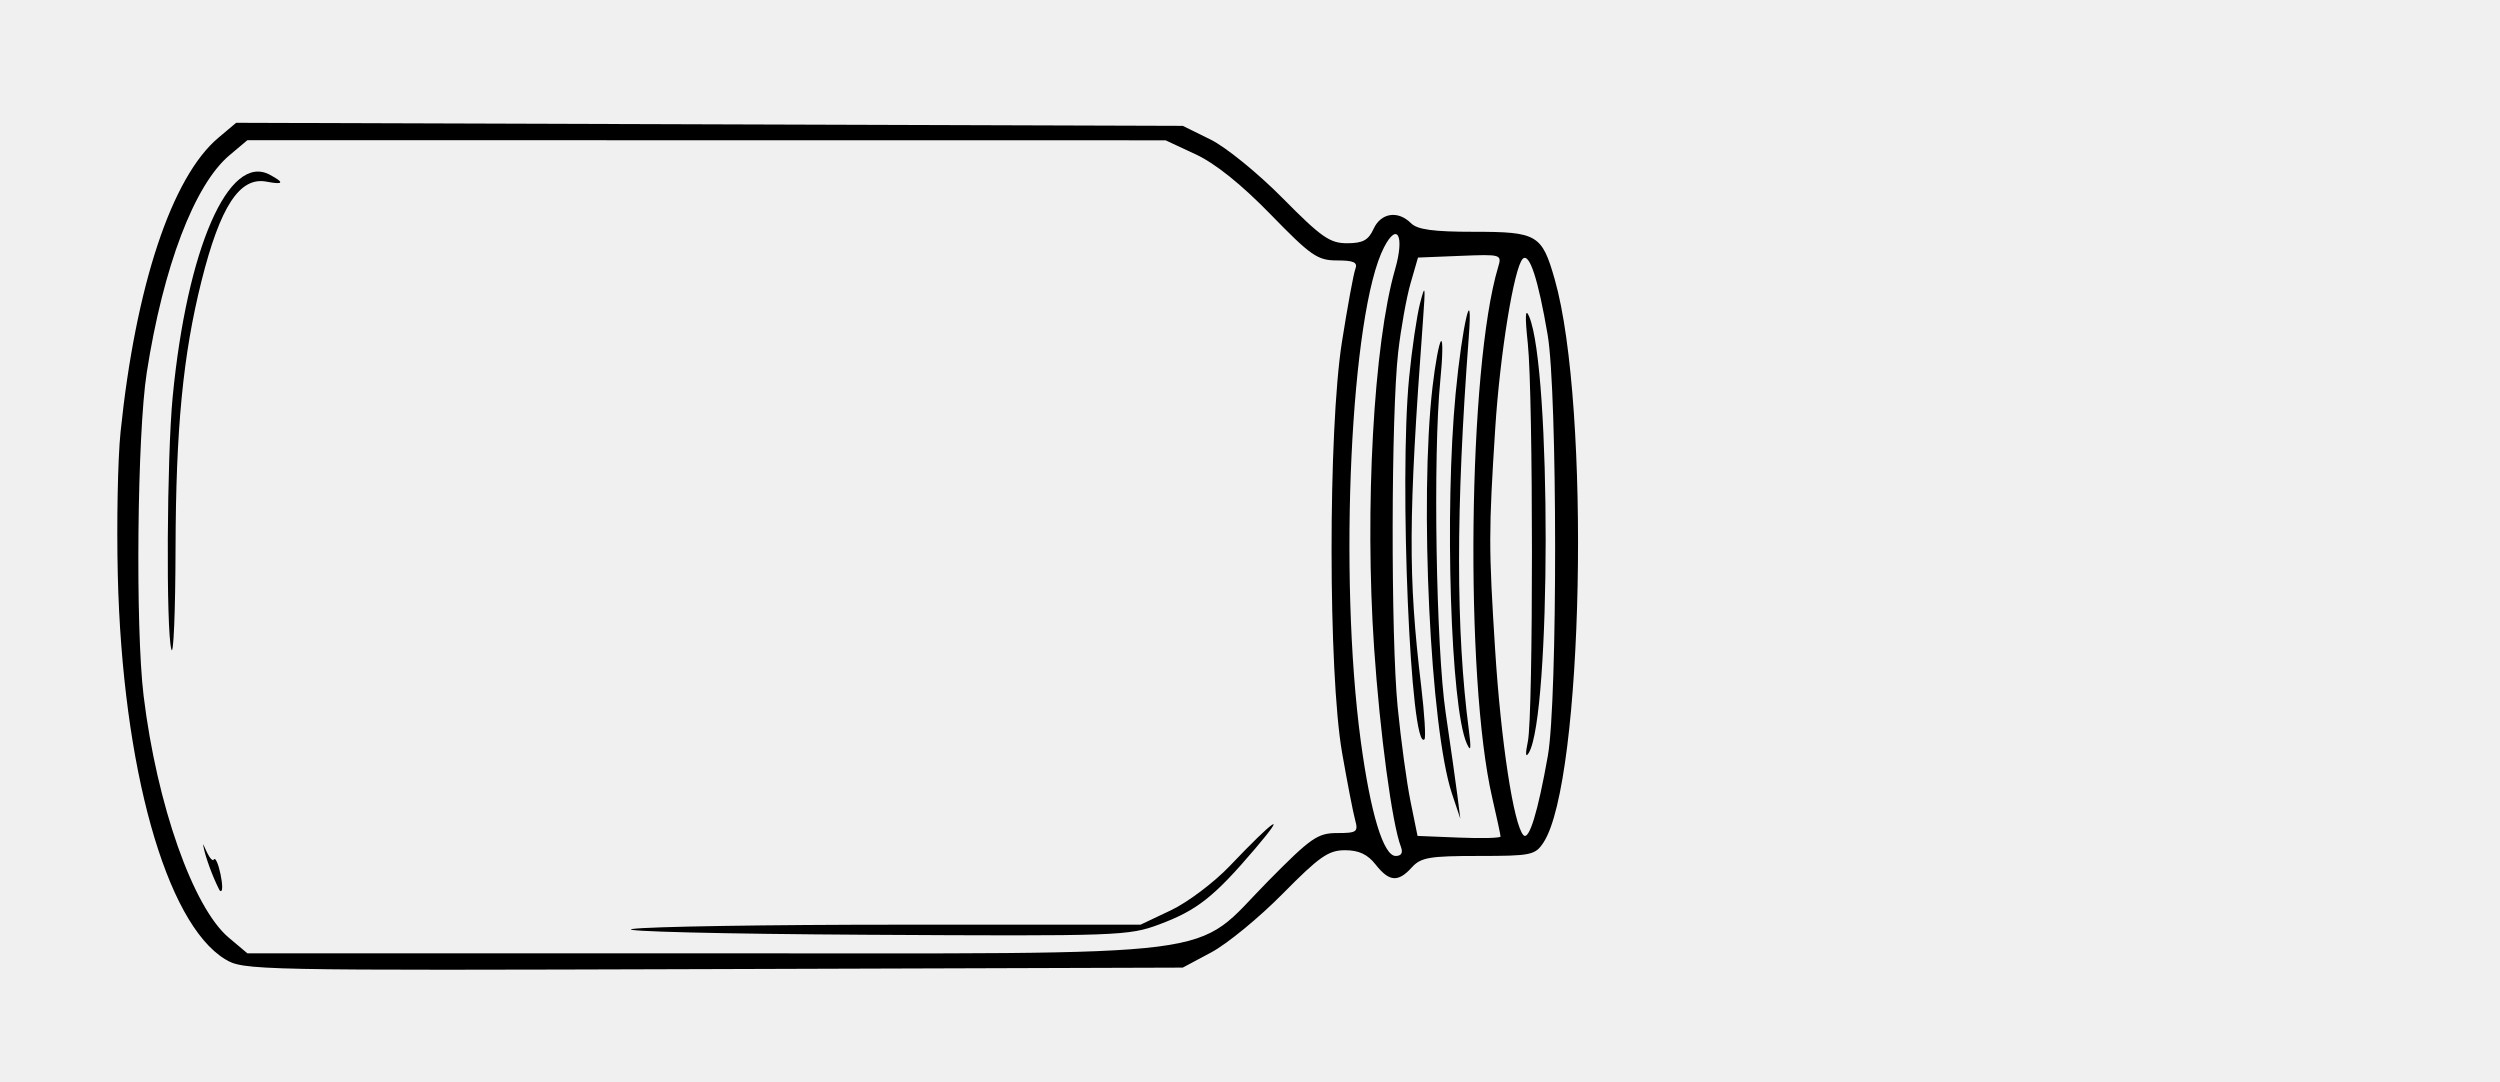
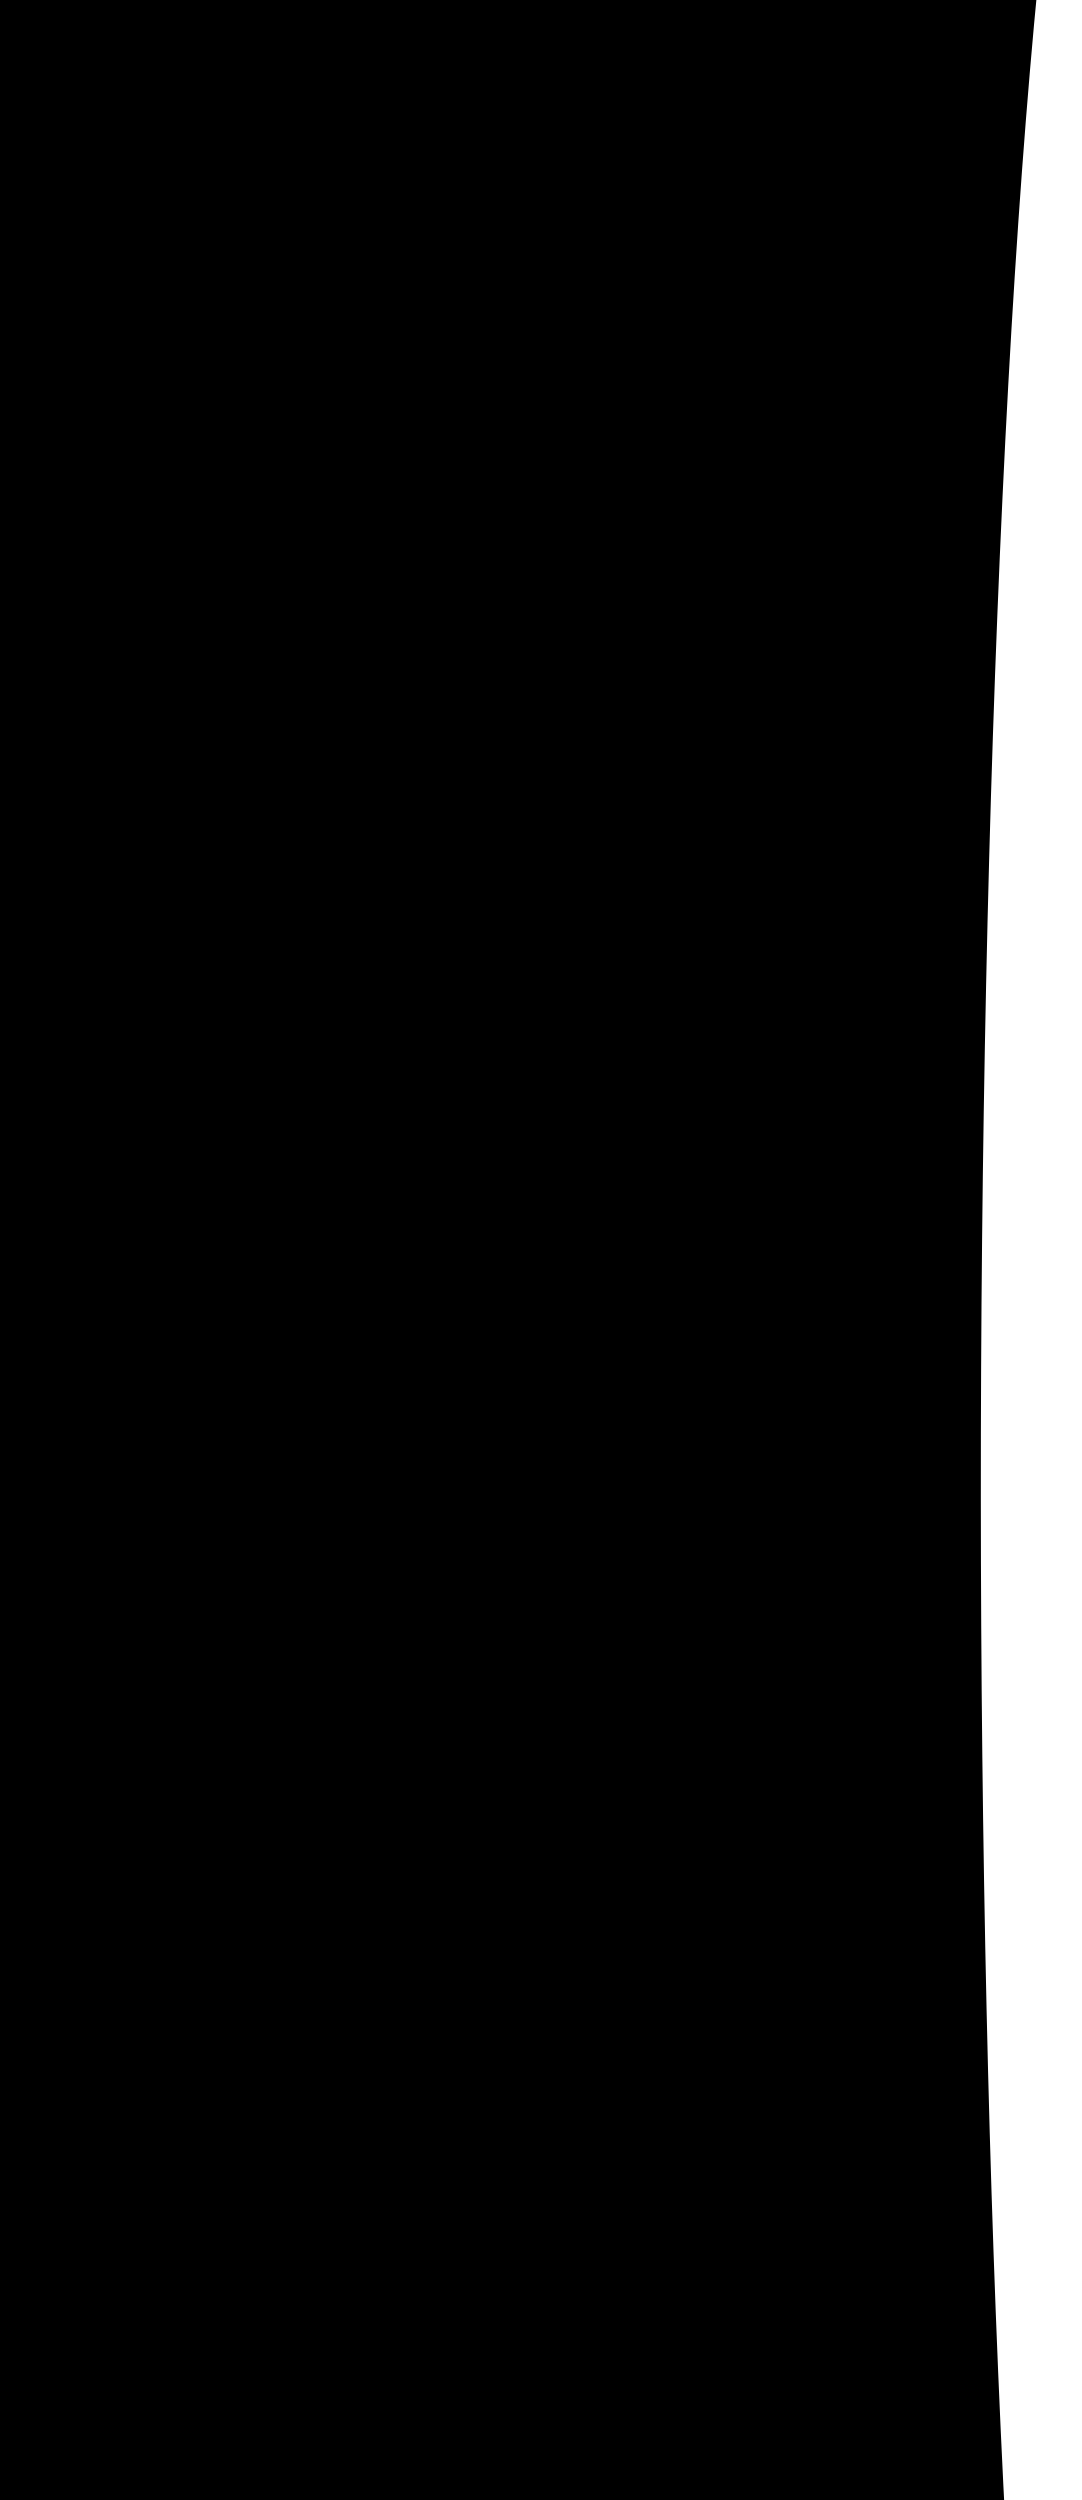
- <svg xmlns="http://www.w3.org/2000/svg" version="1.1" id="svg815" width="296" height="128" viewBox="0 0 296 128">
+ <svg xmlns="http://www.w3.org/2000/svg" version="1.1" id="svg815" width="128" height="296" viewBox="0 0 128 296">
  <defs id="defs819" />
-   <path style="fill:#000000;stroke-width:0.678" d="m 14.271,51.174 c 1.79,-17.348 6.064,-30.218 11.577,-34.857 l 2.113,-1.778 56.038,0.181 56.039,0.181 3.28,1.615 c 1.816,0.894 5.632,3.995 8.551,6.949 4.572,4.628 5.583,5.335 7.629,5.335 1.857,0 2.522,-0.36 3.13,-1.695 0.871,-1.911 2.891,-2.22 4.433,-0.678 0.761,0.761 2.637,1.017 7.458,1.017 7.489,0 8.049,0.33 9.561,5.635 4.276,15.005 3.392,59.464 -1.326,66.664 -0.986,1.504 -1.457,1.602 -7.709,1.602 -5.798,0 -6.818,0.175 -7.886,1.356 -1.623,1.793 -2.674,1.71 -4.286,-0.339 -0.952,-1.211 -1.988,-1.695 -3.626,-1.695 -1.957,0 -3.034,0.752 -7.36,5.137 -2.787,2.826 -6.593,5.953 -8.458,6.949 l -3.39,1.812 -55.596,0.176 c -54.631,0.173 -55.634,0.152 -57.813,-1.185 -6.996,-4.293 -12.136,-22.706 -12.683,-45.433 -0.148,-6.153 -0.002,-13.78 0.325,-16.95 z m 2.732,31.206 c 1.57,12.901 5.859,25.083 10.083,28.638 l 2.204,1.854 h 53.823 c 63.657,0 57.872,0.737 67.02,-8.535 5.081,-5.15 5.874,-5.703 8.184,-5.703 2.326,0 2.52,-0.138 2.136,-1.525 -0.232,-0.839 -0.928,-4.424 -1.547,-7.966 -1.654,-9.467 -1.666,-38.21 -0.021,-48.655 0.662,-4.2 1.377,-8.09 1.59,-8.644 0.3,-0.782 -0.186,-1.008 -2.171,-1.008 -2.307,0 -3.08,-0.536 -7.868,-5.454 -3.468,-3.562 -6.545,-6.029 -8.871,-7.112 l -3.561,-1.658 -54.357,-0.007 -54.357,-0.007 -2.122,1.785 c -4.152,3.494 -7.844,13.198 -9.794,25.741 -1.131,7.276 -1.353,30.182 -0.371,38.257 z m 3.441,-35.381 c 1.7,-17.6 6.64,-28.911 11.492,-26.314 1.778,0.952 1.657,1.212 -0.382,0.822 -3.172,-0.606 -5.483,2.925 -7.696,11.759 -2.197,8.772 -3.037,17.452 -3.074,31.761 -0.019,7.433 -0.242,12.772 -0.495,11.865 -0.639,-2.289 -0.533,-22.77 0.154,-29.893 z m 4.815,54.855 c 0.445,-1.127 1.595,4.419 0.74,3.56 -0.861,-1.658 -1.672,-3.966 -1.892,-5.085 -0.255,-1.29 0.517,1.47 1.152,1.525 z m 49.616,8.136 c 1.823,-0.28 16.106,-0.508 31.738,-0.508 h 28.423 l 3.593,-1.7 c 1.976,-0.935 5.117,-3.299 6.978,-5.254 5.298,-5.563 6.963,-6.697 3,-2.043 -4.847,5.692 -6.858,7.284 -11.316,8.952 -3.661,1.37 -4.781,1.41 -34.758,1.239 -17.036,-0.097 -29.483,-0.405 -27.66,-0.685 z M 161.12,87.786 c 1.152,8.531 2.684,13.56 4.13,13.56 0.677,0 0.889,-0.381 0.612,-1.102 -1.033,-2.691 -2.479,-13.431 -3.167,-23.519 -1.13,-16.565 -0.051,-36.057 2.483,-44.836 1.139,-3.947 0.274,-5.669 -1.309,-2.607 -3.943,7.624 -5.408,38.814 -2.749,58.505 z m 4.364,-4.068 c 0.384,3.915 1.07,8.95 1.525,11.187 l 0.827,4.068 4.915,0.199 c 2.704,0.11 4.915,0.052 4.915,-0.127 0,-0.18 -0.445,-2.252 -0.989,-4.606 -3.267,-14.14 -2.859,-50.945 0.696,-62.788 0.461,-1.537 0.403,-1.554 -4.508,-1.356 l -4.975,0.201 -0.879,3.043 c -0.483,1.674 -1.142,5.335 -1.464,8.136 -0.843,7.331 -0.883,33.691 -0.064,42.043 z m 1.353,-38.985 c 0.328,-3.356 0.911,-7.322 1.295,-8.814 0.614,-2.382 0.656,-2.134 0.348,2.034 -1.737,23.442 -1.77,30.243 -0.214,43.271 0.393,3.29 0.569,6.128 0.39,6.306 -1.639,1.638 -3.009,-30.612 -1.819,-42.797 z m 2.774,1.081 c 0.32,-2.761 0.772,-5.202 1.005,-5.424 0.233,-0.222 0.194,1.885 -0.086,4.682 -0.873,8.719 -0.501,31.596 0.638,39.324 0.577,3.915 1.204,8.339 1.393,9.831 l 0.343,2.712 -0.989,-2.962 c -2.561,-7.669 -3.857,-34.77 -2.304,-48.162 z m 2.735,0.782 c 0.767,-8.067 2.086,-13.685 1.551,-6.609 -1.53,20.253 -1.526,34.685 0.013,46.443 0.296,2.258 0.23,2.67 -0.251,1.585 -1.9,-4.284 -2.637,-27.504 -1.313,-41.418 z m 4.678,30.341 c 0.688,10.88 2.196,20.751 3.353,21.947 0.664,0.686 1.699,-2.682 2.89,-9.404 1.159,-6.543 1.141,-42.985 -0.025,-49.833 -1.129,-6.629 -2.164,-9.784 -2.951,-8.998 -1.03,1.03 -2.695,11.293 -3.255,20.059 -0.782,12.265 -0.783,14.033 -0.013,26.228 z m 4.027,-39.464 c 2.629,6.174 2.599,47.224 -0.037,51.656 -0.386,0.65 -0.428,0.154 -0.115,-1.345 0.649,-3.102 0.644,-40.986 -0.007,-47.121 -0.348,-3.282 -0.299,-4.266 0.159,-3.191 z" id="path825" />
-   <flowRoot xml:space="preserve" id="flowRoot827" style="font-style:normal;font-variant:normal;font-weight:normal;font-stretch:normal;font-size:37.333px;line-height:100%;font-family:Ubuntu;-inkscape-font-specification:'Ubuntu, Normal';font-variant-ligatures:normal;font-variant-caps:normal;font-variant-numeric:normal;font-feature-settings:normal;text-align:start;letter-spacing:0px;word-spacing:0px;writing-mode:lr-tb;text-anchor:start;fill:#000000;fill-opacity:1;stroke:none;stroke-width:1px;stroke-linecap:butt;stroke-linejoin:miter;stroke-opacity:1" transform="matrix(1.12709,0,0,1.140748,-5.937195,-0.996002)">
-     <flowRegion id="flowRegion829">
-       <rect id="rect831" width="159.674" height="100.732" x="41.662" y="21.72" />
+   <rect style="opacity:1;fill:#000000;fill-opacity:1;fill-rule:nonzero;stroke:none;stroke-width:15.961;stroke-linejoin:miter;stroke-miterlimit:4;stroke-dasharray:none;stroke-opacity:1" id="rect876" width="1081.081" height="2500" x="-392.488" y="-1313.986" transform="rotate(90)" />
+   <path style="fill:#ffffff;stroke-width:5.726" d="m -1094.911,59.038 c 15.115,-146.519 51.217,-255.221 97.777,-294.398 l 17.845,-15.016 473.298,1.528 473.298,1.528 27.703,13.639 c 15.341,7.553 47.567,33.744 72.218,58.695 38.618,39.088 47.153,45.056 64.43,45.056 15.686,0 21.301,-3.04 26.438,-14.316 7.355,-16.143 24.419,-18.752 37.445,-5.726 6.43,6.43 22.269,8.589 62.989,8.589 63.252,0 67.979,2.786 80.749,47.593 36.118,126.734 28.647,502.226 -11.203,563.044 -8.324,12.704 -12.305,13.531 -65.11,13.531 -48.971,0 -57.584,1.481 -66.608,11.453 -13.707,15.146 -22.584,14.444 -36.198,-2.863 -8.045,-10.227 -16.791,-14.316 -30.622,-14.316 -16.528,0 -25.625,6.349 -62.165,43.39 -23.542,23.864 -55.688,50.277 -71.436,58.695 l -28.632,15.305 -469.558,1.484 c -461.408,1.458 -469.883,1.285 -488.287,-10.009 -59.087,-36.258 -102.502,-191.776 -107.122,-383.728 -1.251,-51.966 -0.017,-116.387 2.747,-143.158 z m 23.07,263.561 c 13.257,108.961 49.484,211.851 85.163,241.872 l 18.613,15.661 h 454.588 c 537.647,0 488.785,6.223 566.044,-72.087 42.912,-43.496 49.614,-48.165 69.124,-48.165 19.644,0 21.282,-1.17 18.041,-12.884 -1.96,-7.086 -7.84,-37.364 -13.066,-67.284 -13.966,-79.962 -14.069,-322.721 -0.173,-410.939 5.588,-35.473 11.629,-68.328 13.426,-73.01 2.535,-6.607 -1.572,-8.514 -18.338,-8.514 -19.482,0 -26.011,-4.526 -66.45,-46.067 -29.29,-30.087 -55.279,-50.924 -74.924,-60.07 l -30.079,-14.004 -459.097,-0.059 -459.097,-0.059 -17.922,15.08 c -35.067,29.507 -66.253,111.467 -82.724,217.405 -9.554,61.449 -11.428,254.914 -3.13,323.117 z m 29.065,-298.827 c 14.357,-148.652 56.078,-244.178 97.064,-222.243 15.017,8.037 13.996,10.238 -3.223,6.946 -26.79,-5.121 -46.307,24.701 -64.996,99.312 -18.557,74.084 -25.654,147.401 -25.965,268.252 -0.161,62.776 -2.045,107.871 -4.184,100.21 -5.4,-19.331 -4.506,-192.318 1.305,-252.478 z m 40.669,463.305 c 3.759,-9.521 13.473,37.322 6.252,30.066 -7.268,-14.001 -14.12,-33.499 -15.983,-42.947 -2.15,-10.899 4.37,12.417 9.731,12.881 z m 419.056,68.719 c 15.4,-2.362 136.026,-4.295 268.06,-4.295 h 240.06 l 30.349,-14.357 c 16.692,-7.896 43.214,-27.867 58.939,-44.379 44.748,-46.988 58.805,-56.561 25.341,-17.257 -40.933,48.077 -57.926,61.519 -95.575,75.605 -30.923,11.57 -40.379,11.907 -293.563,10.466 -143.886,-0.819 -249.011,-3.422 -233.611,-5.784 z M 145.371,368.258 c 9.731,72.056 22.667,114.526 34.883,114.526 5.718,0 7.506,-3.22 5.17,-9.308 -8.722,-22.729 -20.937,-113.437 -26.75,-198.643 -9.545,-139.911 -0.428,-304.535 20.972,-378.685 9.621,-33.337 2.318,-47.88 -11.057,-22.017 -33.3,64.394 -45.677,327.817 -23.218,494.127 z m 36.854,-34.358 c 3.244,33.069 9.04,75.587 12.879,94.484 l 6.982,34.358 41.516,1.682 c 22.834,0.925 41.516,0.441 41.516,-1.076 0,-1.517 -3.758,-19.024 -8.351,-38.903 -27.593,-119.427 -24.147,-430.283 5.878,-530.305 3.896,-12.979 3.4,-13.128 -38.072,-11.453 l -42.02,1.697 -7.423,25.703 c -4.083,14.137 -9.648,45.059 -12.368,68.716 -7.119,61.921 -7.455,284.556 -0.536,355.097 z M 193.652,4.638 c 2.769,-28.345 7.692,-61.844 10.94,-74.442 5.187,-20.115 5.544,-18.023 2.937,17.179 -14.668,197.991 -14.952,255.434 -1.808,365.467 3.319,27.786 4.802,51.753 3.295,53.26 C 195.177,379.94 183.599,107.553 193.652,4.638 Z m 23.426,9.133 c 2.704,-23.322 6.524,-43.937 8.488,-45.81 1.964,-1.874 1.637,15.919 -0.726,39.54 -7.369,73.639 -4.235,266.861 5.387,332.126 4.876,33.069 10.17,70.434 11.766,83.031 l 2.901,22.905 -8.353,-25.017 C 214.915,355.778 203.963,126.882 217.078,13.771 Z m 23.099,6.606 c 6.481,-68.136 17.618,-115.584 13.103,-55.823 -12.924,171.059 -12.89,292.949 0.108,392.252 2.496,19.07 1.945,22.55 -2.12,13.387 C 235.217,334.014 228.999,137.895 240.177,20.377 Z m 39.512,256.261 c 5.807,91.895 18.544,175.263 28.32,185.36 5.606,5.79 14.346,-22.651 24.406,-79.423 9.792,-55.26 9.638,-363.051 -0.211,-420.884 -9.535,-55.989 -18.274,-82.639 -24.921,-75.993 -8.703,8.703 -22.766,95.379 -27.488,169.42 -6.607,103.589 -6.614,118.518 -0.106,221.519 z m 34.011,-333.308 c 22.201,52.149 21.95,398.848 -0.316,436.287 -3.263,5.486 -3.619,1.303 -0.968,-11.358 5.486,-26.198 5.441,-346.162 -0.059,-397.979 -2.94,-27.72 -2.527,-36.033 1.339,-26.951 z" id="path825" />
+   <flowRoot xml:space="preserve" id="flowRoot827" style="font-style:normal;font-variant:normal;font-weight:normal;font-stretch:normal;font-size:37.333px;line-height:100%;font-family:Ubuntu;-inkscape-font-specification:'Ubuntu, Normal';font-variant-ligatures:normal;font-variant-caps:normal;font-variant-numeric:normal;font-feature-settings:normal;text-align:start;letter-spacing:0px;word-spacing:0px;writing-mode:lr-tb;text-anchor:start;fill:#ffffff;fill-opacity:1;stroke:none;stroke-width:1px;stroke-linecap:butt;stroke-linejoin:miter;stroke-opacity:1" transform="matrix(9.519343,0,0,9.634696,-1265.585,-381.5904)">
+     <flowRegion id="flowRegion829" style="fill:#ffffff">
+       <rect id="rect831" width="159.674" height="100.732" x="41.662" y="21.72" style="fill:#ffffff" />
    </flowRegion>
-     <flowPara id="flowPara833" style="font-style:normal;font-variant:normal;font-weight:normal;font-stretch:normal;font-size:42.667px;font-family:'Kenyan Coffee';-inkscape-font-specification:'Kenyan Coffee, Normal';font-variant-ligatures:normal;font-variant-caps:normal;font-variant-numeric:normal;font-feature-settings:normal;text-align:start;writing-mode:lr-tb;text-anchor:start">Inspi</flowPara>
-     <flowPara id="flowPara835" style="font-style:normal;font-variant:normal;font-weight:normal;font-stretch:normal;font-size:42.667px;font-family:'Kenyan Coffee';-inkscape-font-specification:'Kenyan Coffee, Normal';font-variant-ligatures:normal;font-variant-caps:normal;font-variant-numeric:normal;font-feature-settings:normal;text-align:start;writing-mode:lr-tb;text-anchor:start">Mason</flowPara>
+     <flowPara id="flowPara833" style="font-style:normal;font-variant:normal;font-weight:normal;font-stretch:normal;font-size:42.667px;font-family:'Kenyan Coffee';-inkscape-font-specification:'Kenyan Coffee, Normal';font-variant-ligatures:normal;font-variant-caps:normal;font-variant-numeric:normal;font-feature-settings:normal;text-align:start;writing-mode:lr-tb;text-anchor:start;fill:#ffffff">Inspi</flowPara>
+     <flowPara id="flowPara835" style="font-style:normal;font-variant:normal;font-weight:normal;font-stretch:normal;font-size:42.667px;font-family:'Kenyan Coffee';-inkscape-font-specification:'Kenyan Coffee, Normal';font-variant-ligatures:normal;font-variant-caps:normal;font-variant-numeric:normal;font-feature-settings:normal;text-align:start;writing-mode:lr-tb;text-anchor:start;fill:#ffffff">Mason</flowPara>
  </flowRoot>
-   <flowRoot xml:space="preserve" id="flowRoot837" style="fill:black;stroke:none;stroke-opacity:1;stroke-width:1px;stroke-linejoin:miter;stroke-linecap:butt;fill-opacity:1;font-family:'Kenyan Coffee';font-style:normal;font-weight:normal;font-size:13.333px;line-height:100%;letter-spacing:0px;word-spacing:0px;-inkscape-font-specification:'Kenyan Coffee, Normal';font-stretch:normal;font-variant:normal;text-anchor:start;text-align:start;writing-mode:lr;font-variant-ligatures:normal;font-variant-caps:normal;font-variant-numeric:normal;font-feature-settings:normal;">
-     <flowRegion id="flowRegion839" style="-inkscape-font-specification:'Kenyan Coffee, Normal';font-family:'Kenyan Coffee';font-weight:normal;font-style:normal;font-stretch:normal;font-variant:normal;font-size:13.333px;text-anchor:start;text-align:start;writing-mode:lr;font-variant-ligatures:normal;font-variant-caps:normal;font-variant-numeric:normal;font-feature-settings:normal;">
-       <rect id="rect841" width="86.875" height="115.733" x="196.897" y="5.653" style="-inkscape-font-specification:'Kenyan Coffee, Normal';font-family:'Kenyan Coffee';font-weight:normal;font-style:normal;font-stretch:normal;font-variant:normal;font-size:13.333px;text-anchor:start;text-align:start;writing-mode:lr;font-variant-ligatures:normal;font-variant-caps:normal;font-variant-numeric:normal;font-feature-settings:normal;" />
+   <flowRoot xml:space="preserve" id="flowRoot837" style="font-style:normal;font-variant:normal;font-weight:normal;font-stretch:normal;font-size:13.333px;line-height:100%;font-family:'Kenyan Coffee';-inkscape-font-specification:'Kenyan Coffee, Normal';font-variant-ligatures:normal;font-variant-caps:normal;font-variant-numeric:normal;font-feature-settings:normal;text-align:start;letter-spacing:0px;word-spacing:0px;writing-mode:lr-tb;text-anchor:start;fill:#000000;fill-opacity:1;stroke:none;stroke-width:1px;stroke-linecap:butt;stroke-linejoin:miter;stroke-opacity:1" transform="translate(0,168)">
+     <flowRegion id="flowRegion839" style="font-style:normal;font-variant:normal;font-weight:normal;font-stretch:normal;font-size:13.333px;font-family:'Kenyan Coffee';-inkscape-font-specification:'Kenyan Coffee, Normal';font-variant-ligatures:normal;font-variant-caps:normal;font-variant-numeric:normal;font-feature-settings:normal;text-align:start;writing-mode:lr-tb;text-anchor:start">
+       <rect id="rect841" width="86.875" height="115.733" x="196.897" y="5.653" style="font-style:normal;font-variant:normal;font-weight:normal;font-stretch:normal;font-size:13.333px;font-family:'Kenyan Coffee';-inkscape-font-specification:'Kenyan Coffee, Normal';font-variant-ligatures:normal;font-variant-caps:normal;font-variant-numeric:normal;font-feature-settings:normal;text-align:start;writing-mode:lr-tb;text-anchor:start" />
    </flowRegion>
    <flowPara id="flowPara845" />
  </flowRoot>
-   <flowRoot xml:space="preserve" id="flowRoot847" style="font-style:normal;font-variant:normal;font-weight:normal;font-stretch:normal;font-size:26.667px;line-height:100%;font-family:Ubuntu;-inkscape-font-specification:'Ubuntu, Normal';font-variant-ligatures:normal;font-variant-caps:normal;font-variant-numeric:normal;font-feature-settings:normal;text-align:start;letter-spacing:0px;word-spacing:0px;writing-mode:lr-tb;text-anchor:start;fill:#000000;fill-opacity:1;stroke:none;stroke-width:1px;stroke-linecap:butt;stroke-linejoin:miter;stroke-opacity:1" transform="translate(-6.312721,-2.705452)">
-     <flowRegion id="flowRegion849">
-       <rect id="rect851" width="93.789" height="110.022" x="199.903" y="12.267" />
+   <flowRoot xml:space="preserve" id="flowRoot847" style="font-style:normal;font-variant:normal;font-weight:normal;font-stretch:normal;font-size:26.667px;line-height:100%;font-family:Ubuntu;-inkscape-font-specification:'Ubuntu, Normal';font-variant-ligatures:normal;font-variant-caps:normal;font-variant-numeric:normal;font-feature-settings:normal;text-align:start;letter-spacing:0px;word-spacing:0px;writing-mode:lr-tb;text-anchor:start;fill:#ffffff;fill-opacity:1;stroke:none;stroke-width:1px;stroke-linecap:butt;stroke-linejoin:miter;stroke-opacity:1" transform="matrix(8.445946,0,0,8.445946,-1268.757,-396.0283)">
+     <flowRegion id="flowRegion849" style="fill:#ffffff">
+       <rect id="rect851" width="93.789" height="110.022" x="199.903" y="12.267" style="fill:#ffffff" />
    </flowRegion>
-     <flowPara id="flowPara853" style="font-style:normal;font-variant:normal;font-weight:normal;font-stretch:normal;font-size:24px;font-family:'Kenyan Coffee';-inkscape-font-specification:'Kenyan Coffee, Normal';font-variant-ligatures:normal;font-variant-caps:normal;font-variant-numeric:normal;font-feature-settings:normal;text-align:center;writing-mode:lr-tb;text-anchor:middle">Conservez, échangez, et affichez les bons mots...</flowPara>
+     <flowPara id="flowPara853" style="font-style:normal;font-variant:normal;font-weight:normal;font-stretch:normal;font-size:24px;font-family:'Kenyan Coffee';-inkscape-font-specification:'Kenyan Coffee, Normal';font-variant-ligatures:normal;font-variant-caps:normal;font-variant-numeric:normal;font-feature-settings:normal;text-align:center;writing-mode:lr-tb;text-anchor:middle;fill:#ffffff">Conserver, échanger et afficher les bons mots...</flowPara>
  </flowRoot>
</svg>
